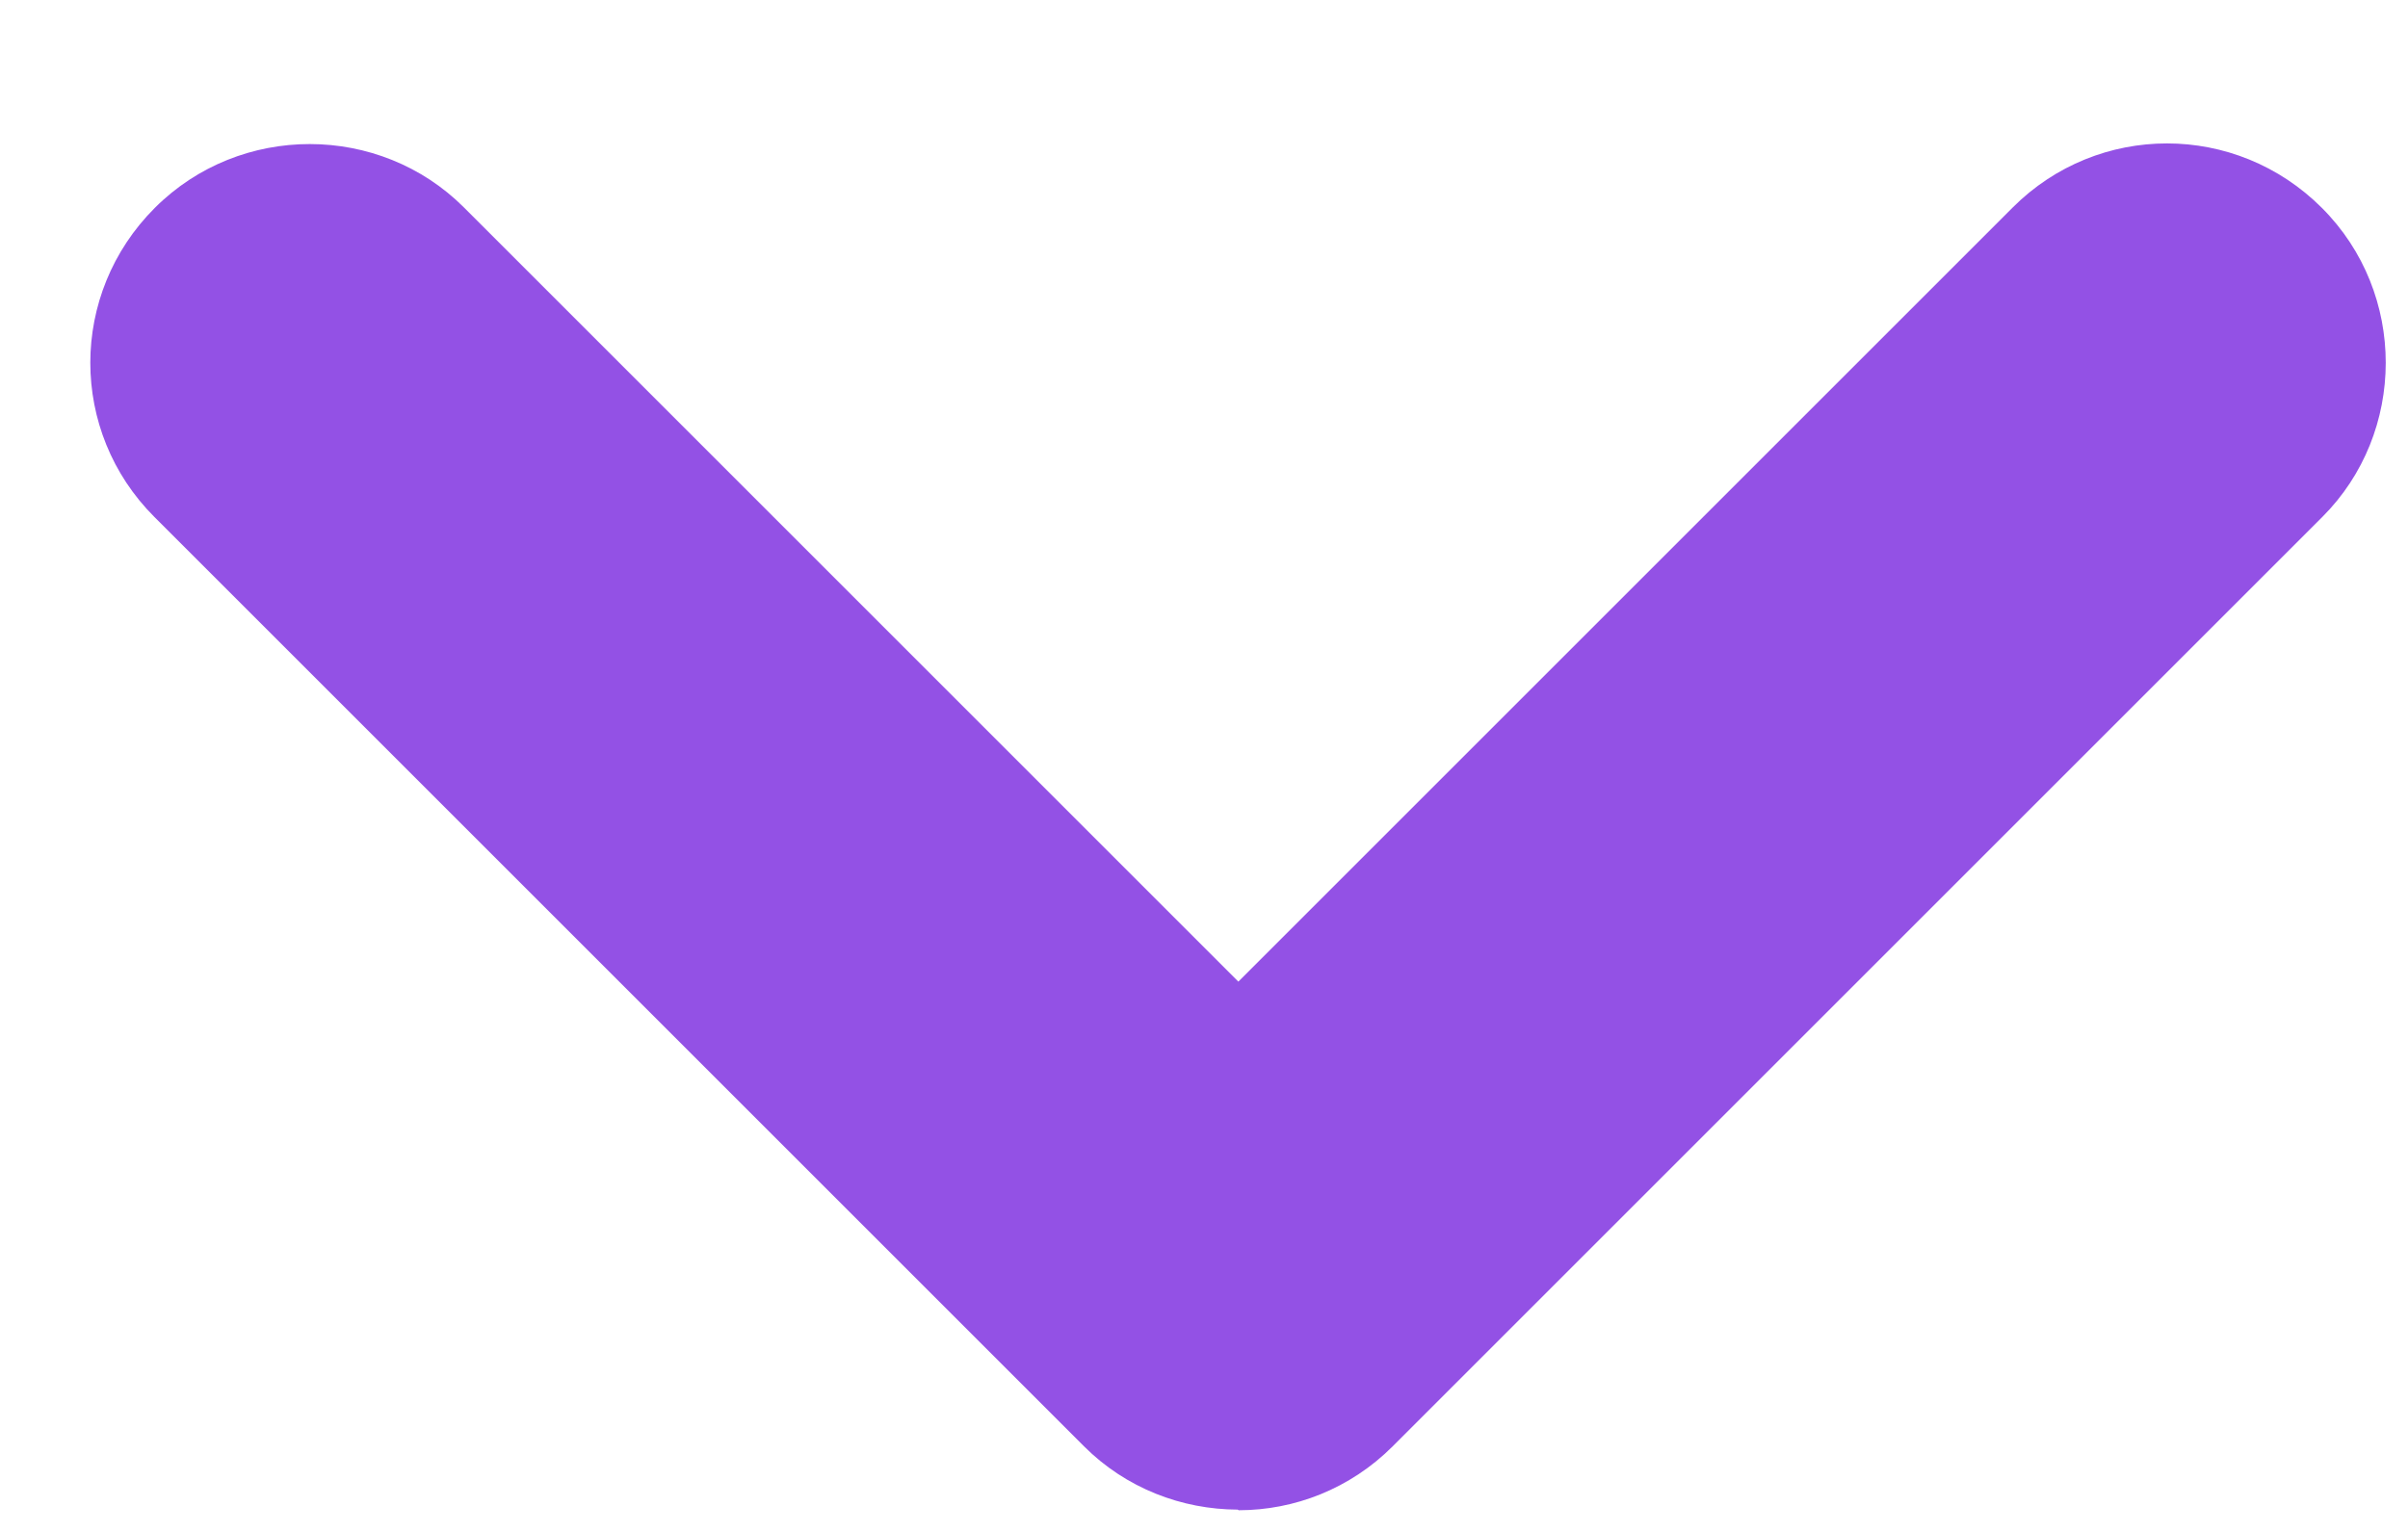
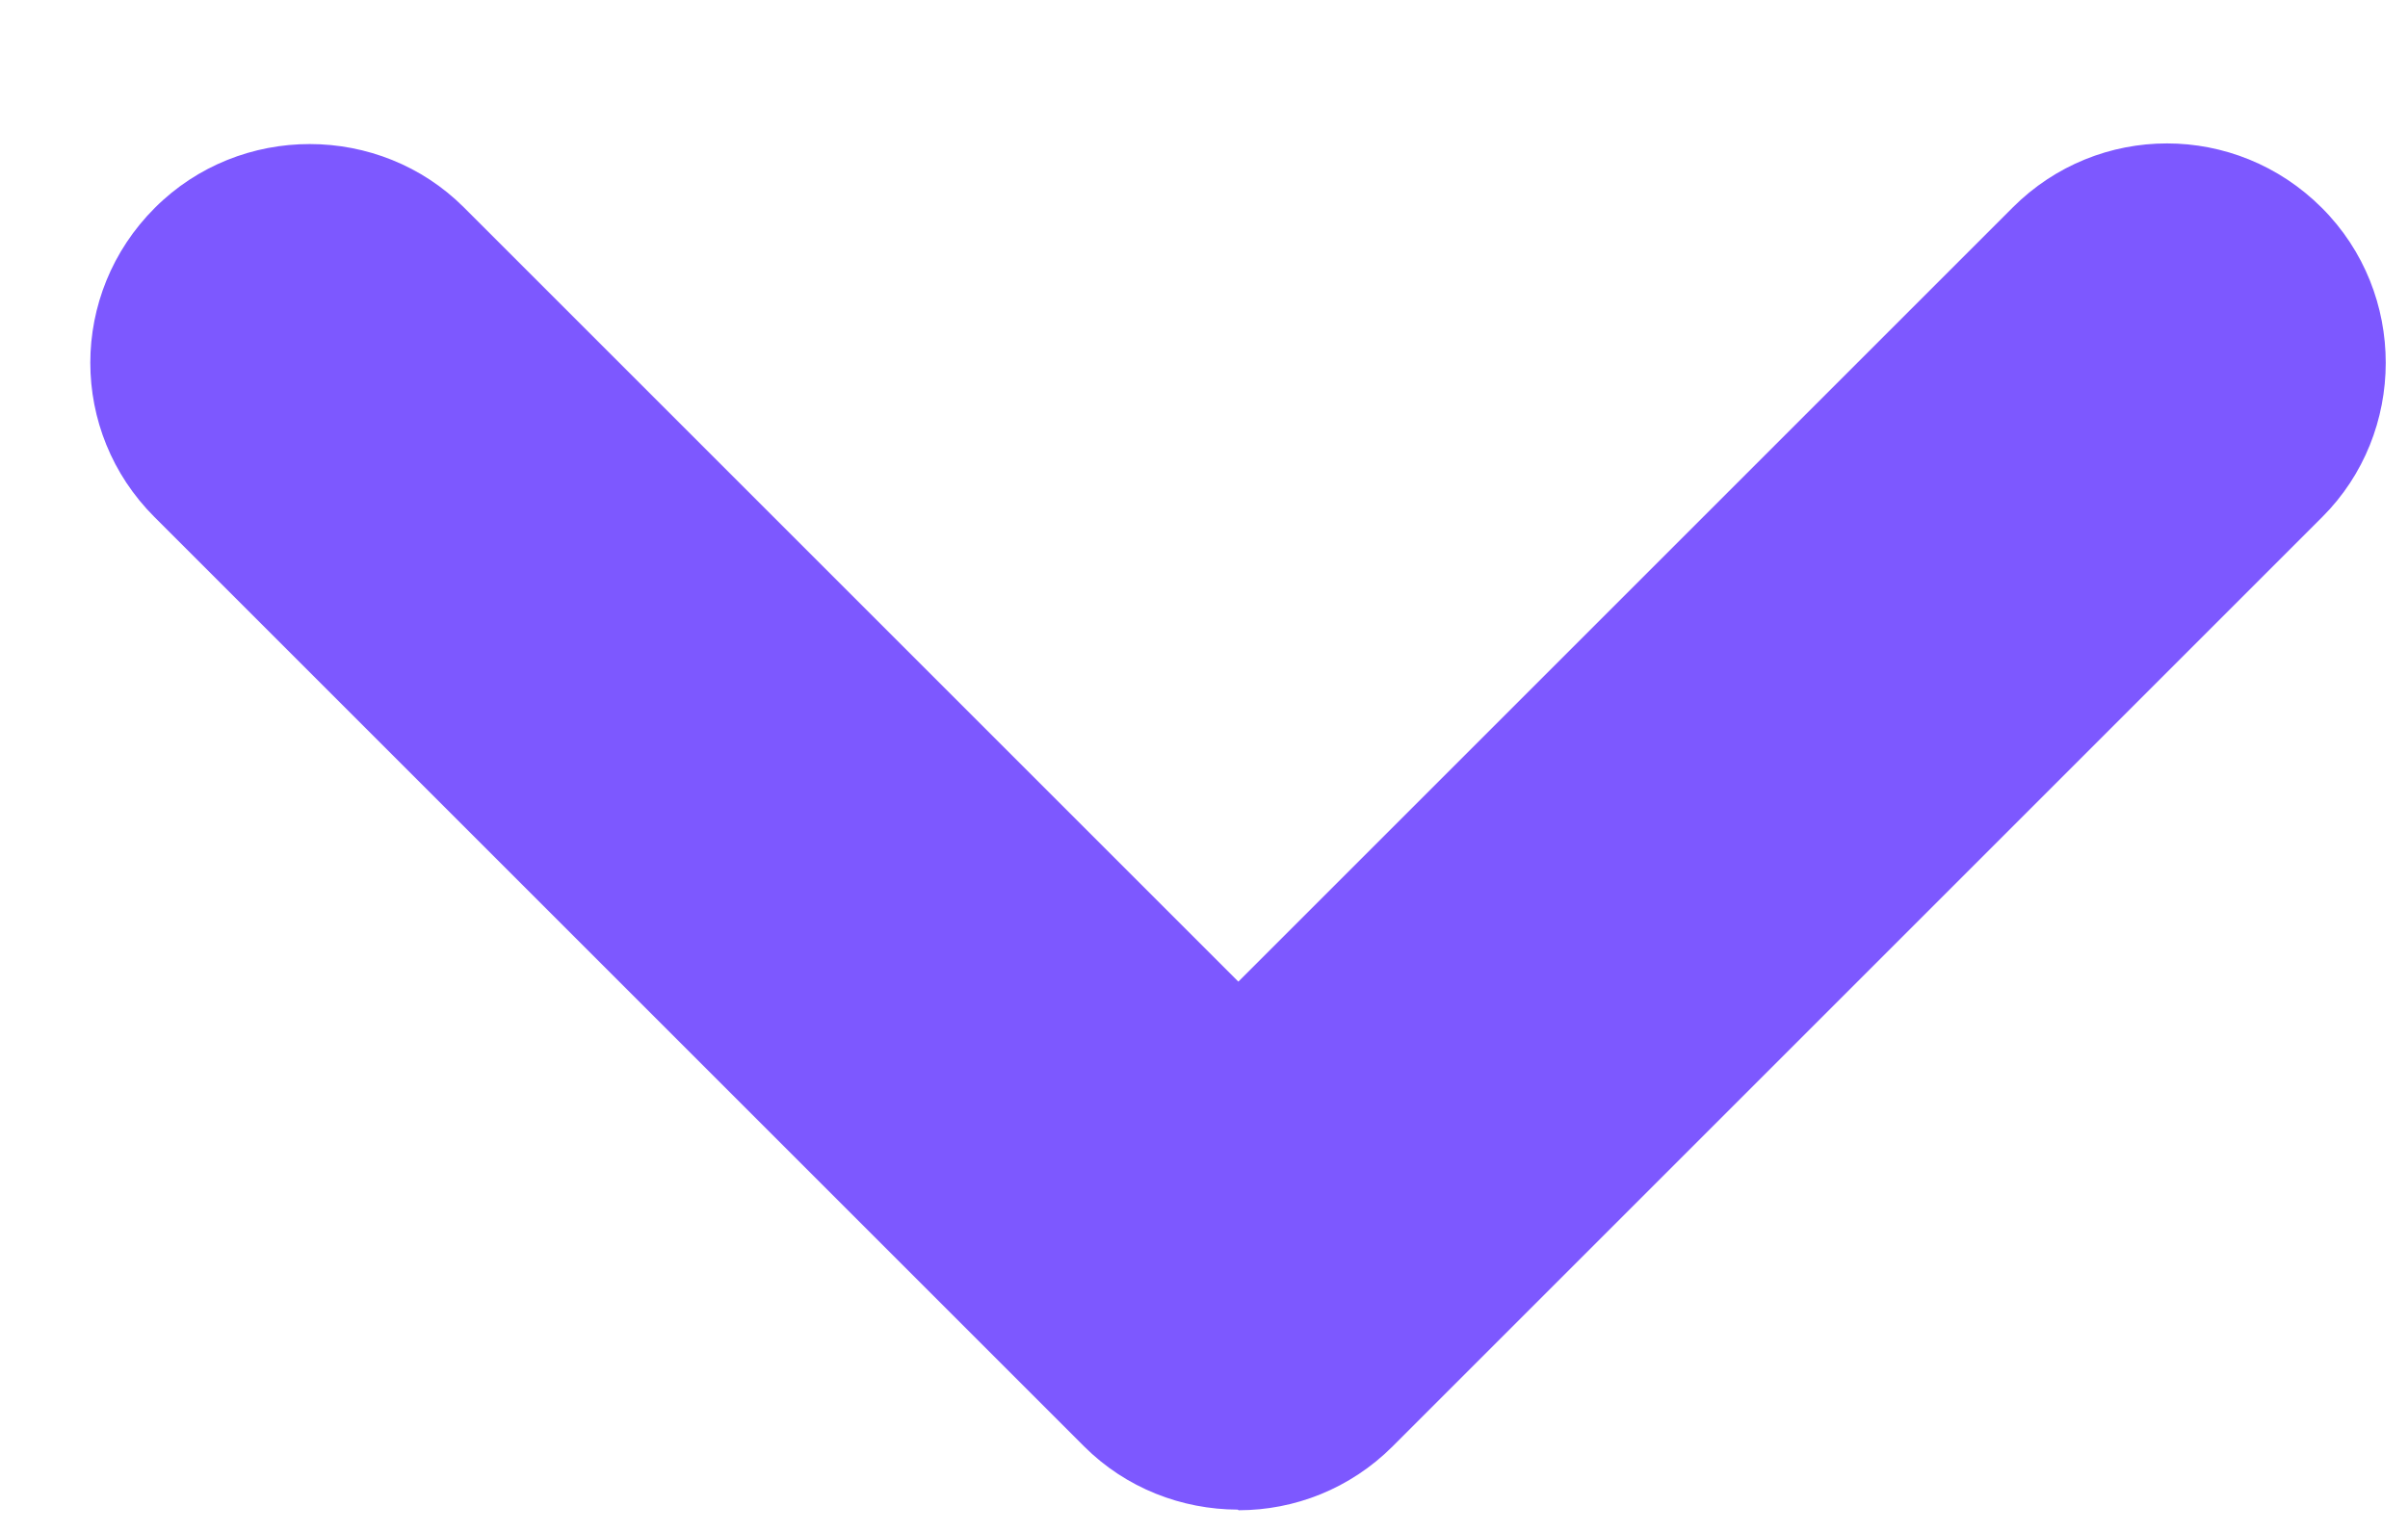
<svg xmlns="http://www.w3.org/2000/svg" width="11px" height="7px" viewBox="0 0 11 7" version="1.1">
  <defs />
  <g id="icons" stroke="none" stroke-width="1" fill="none" fill-rule="evenodd">
-     <g id="General-icons-1" transform="translate(-298, -882)" fill="#9351E5">
+     <g id="General-icons-1" transform="translate(-298, -882)" fill="#7D58FF">
      <path d="M307.366,887.364 C307.546,887.184 307.657,886.935 307.657,886.66 L307.657,880.654 C307.657,880.11 307.209,879.657 306.657,879.657 C306.101,879.657 305.657,880.103 305.657,880.654 L305.657,885.657 L300.654,885.657 C300.11,885.657 299.657,886.105 299.657,886.657 C299.657,887.213 300.103,887.657 300.654,887.657 L306.66,887.657 C306.931,887.657 307.18,887.545 307.361,887.365 Z" id="Combined-Shape-Copy" transform="translate(303.6569, 883.6569) rotate(-315) translate(-303.6569, -883.6569) " />
    </g>
  </g>
</svg>
